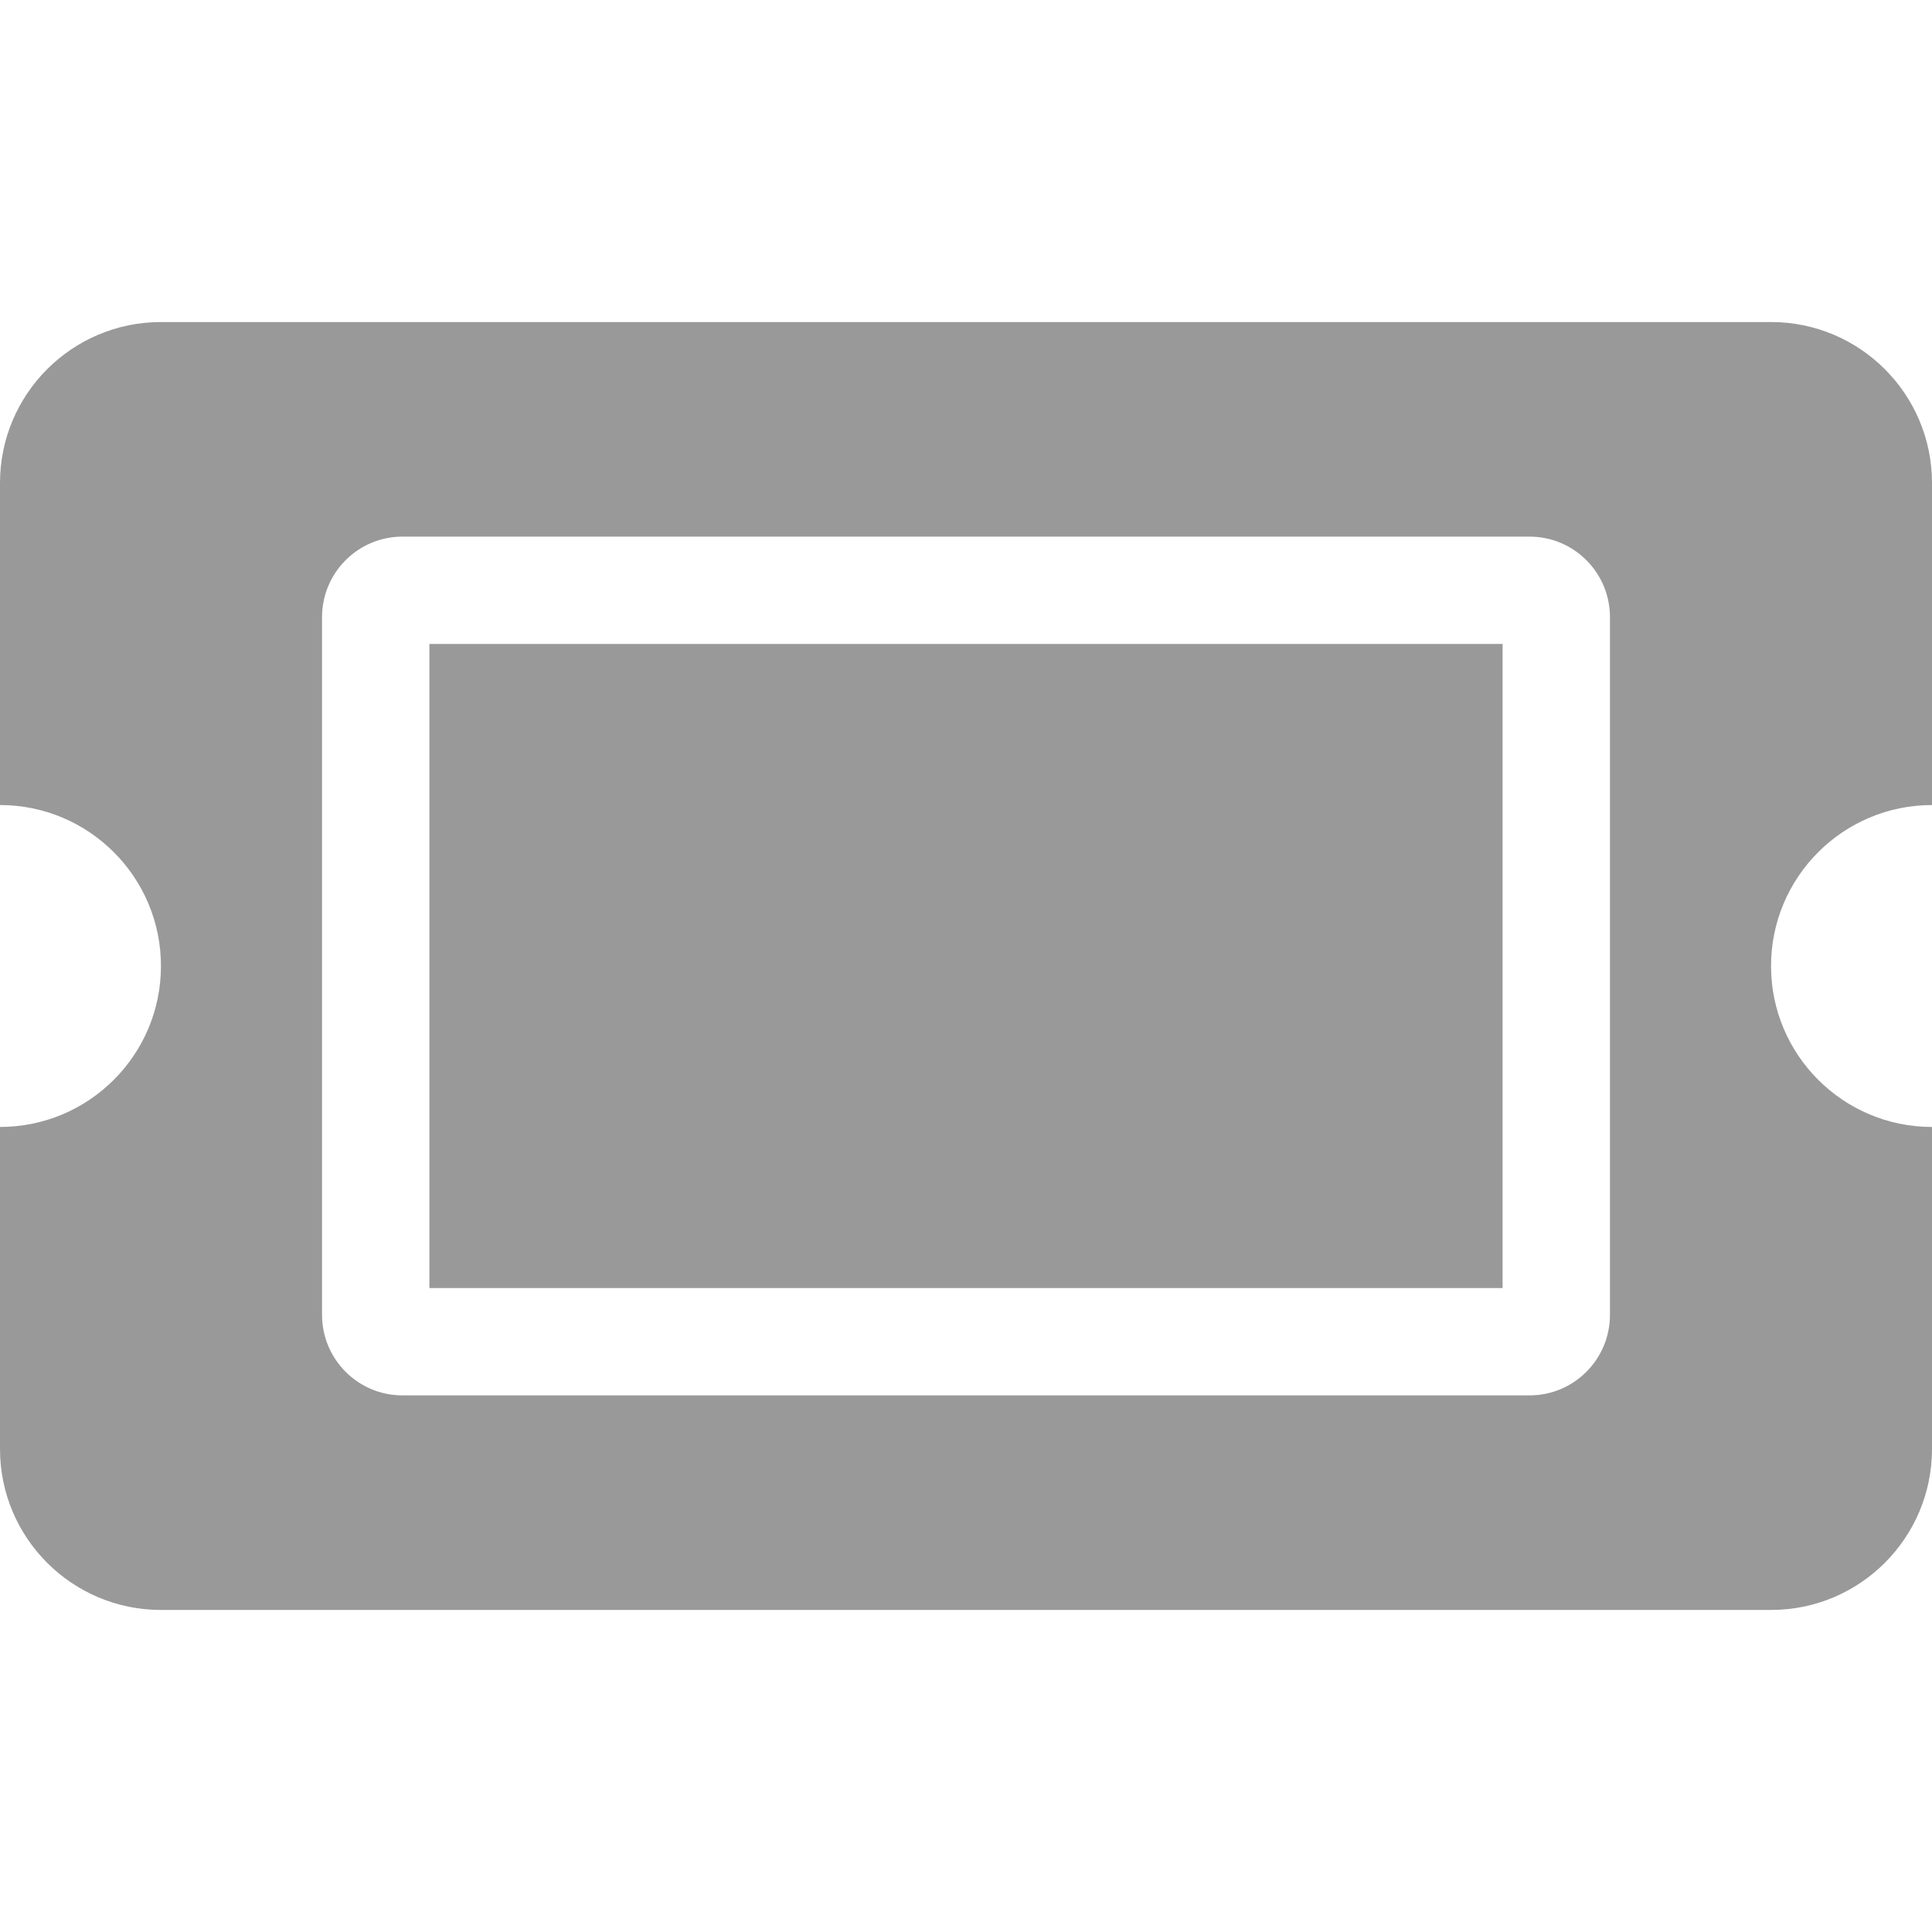
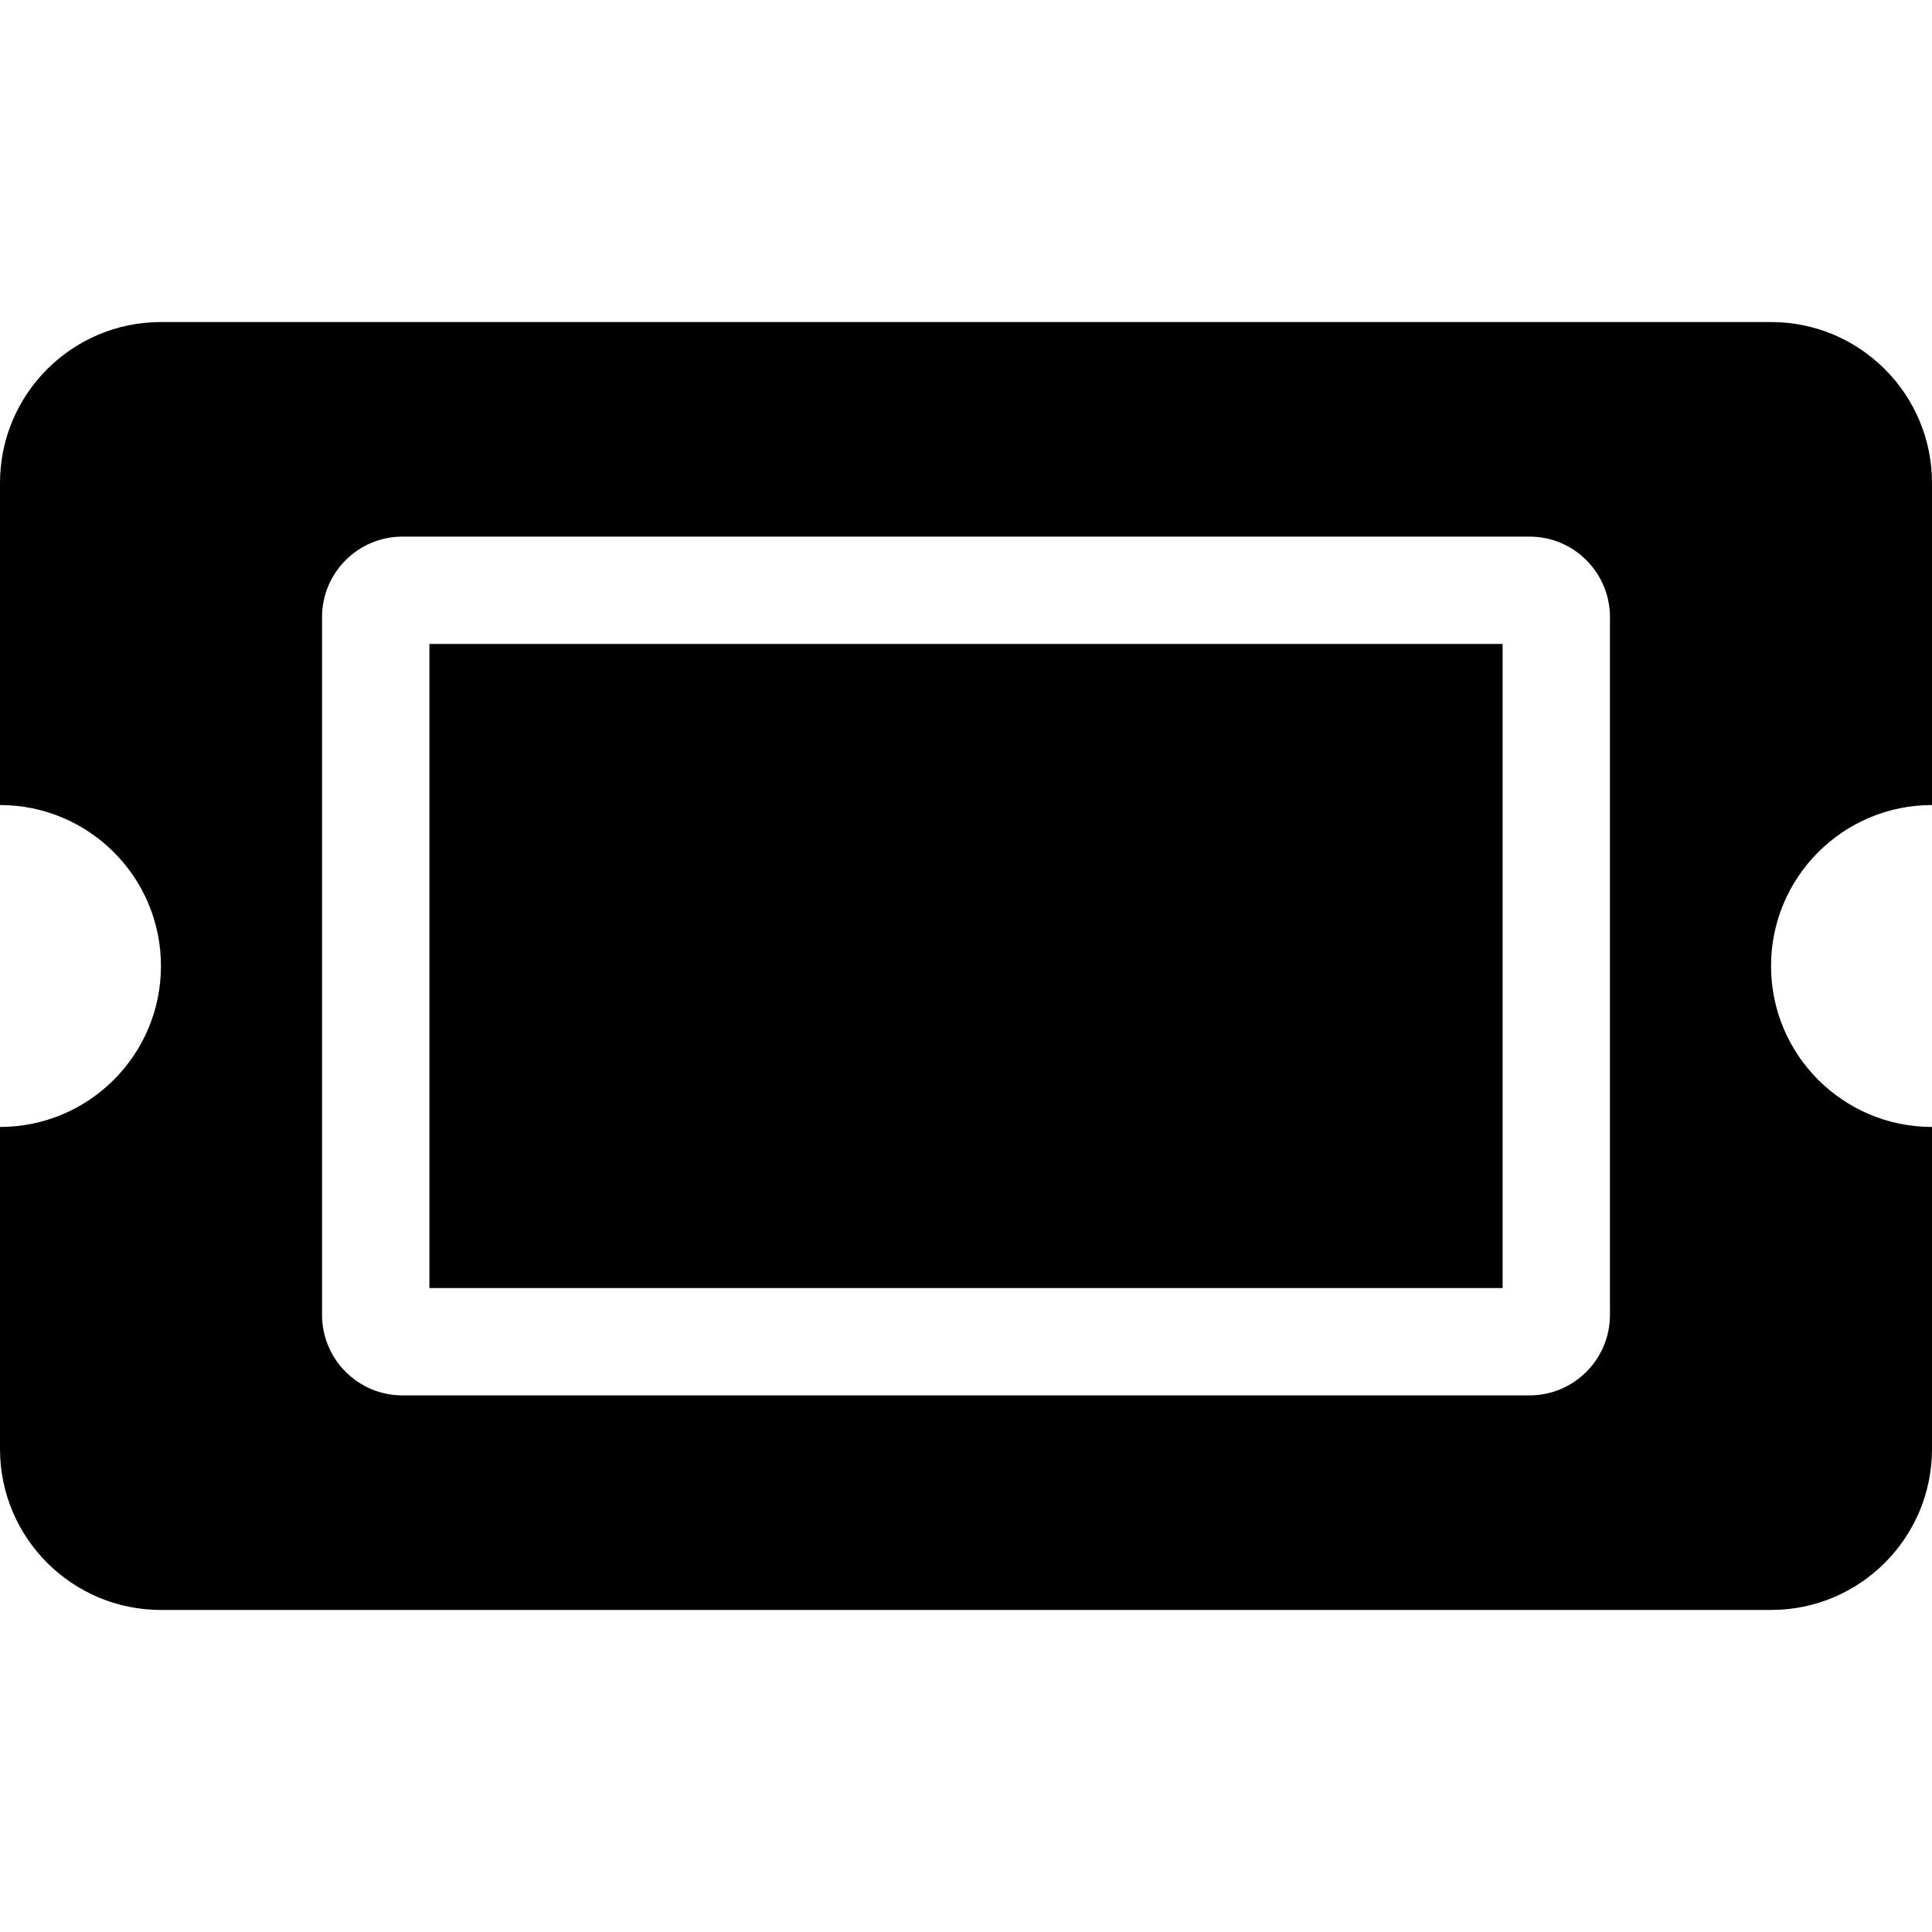
<svg xmlns="http://www.w3.org/2000/svg" id="tickets" width="16" height="16" viewBox="0 0 16 16" fill="currentColor">
-   <path opacity="0.4" d="M3.556 5.333H12.444V10.667H3.556V5.333ZM14.667 8C14.667 8.736 15.264 9.333 16 9.333V12C16 12.736 15.403 13.333 14.667 13.333H1.333C0.597 13.333 0 12.736 0 12V9.333C0.736 9.333 1.333 8.736 1.333 8C1.333 7.264 0.736 6.667 0 6.667V4C0 3.264 0.597 2.667 1.333 2.667H14.667C15.403 2.667 16 3.264 16 4V6.667C15.264 6.667 14.667 7.264 14.667 8ZM13.333 5.111C13.333 4.743 13.035 4.444 12.667 4.444H3.333C2.965 4.444 2.667 4.743 2.667 5.111V10.889C2.667 11.257 2.965 11.556 3.333 11.556H12.667C13.035 11.556 13.333 11.257 13.333 10.889V5.111Z" />
+   <path d="M3.556 5.333H12.444V10.667H3.556V5.333ZM14.667 8C14.667 8.736 15.264 9.333 16 9.333V12C16 12.736 15.403 13.333 14.667 13.333H1.333C0.597 13.333 0 12.736 0 12V9.333C0.736 9.333 1.333 8.736 1.333 8C1.333 7.264 0.736 6.667 0 6.667V4C0 3.264 0.597 2.667 1.333 2.667H14.667C15.403 2.667 16 3.264 16 4V6.667C15.264 6.667 14.667 7.264 14.667 8ZM13.333 5.111C13.333 4.743 13.035 4.444 12.667 4.444H3.333C2.965 4.444 2.667 4.743 2.667 5.111V10.889C2.667 11.257 2.965 11.556 3.333 11.556H12.667C13.035 11.556 13.333 11.257 13.333 10.889V5.111Z" />
</svg>
